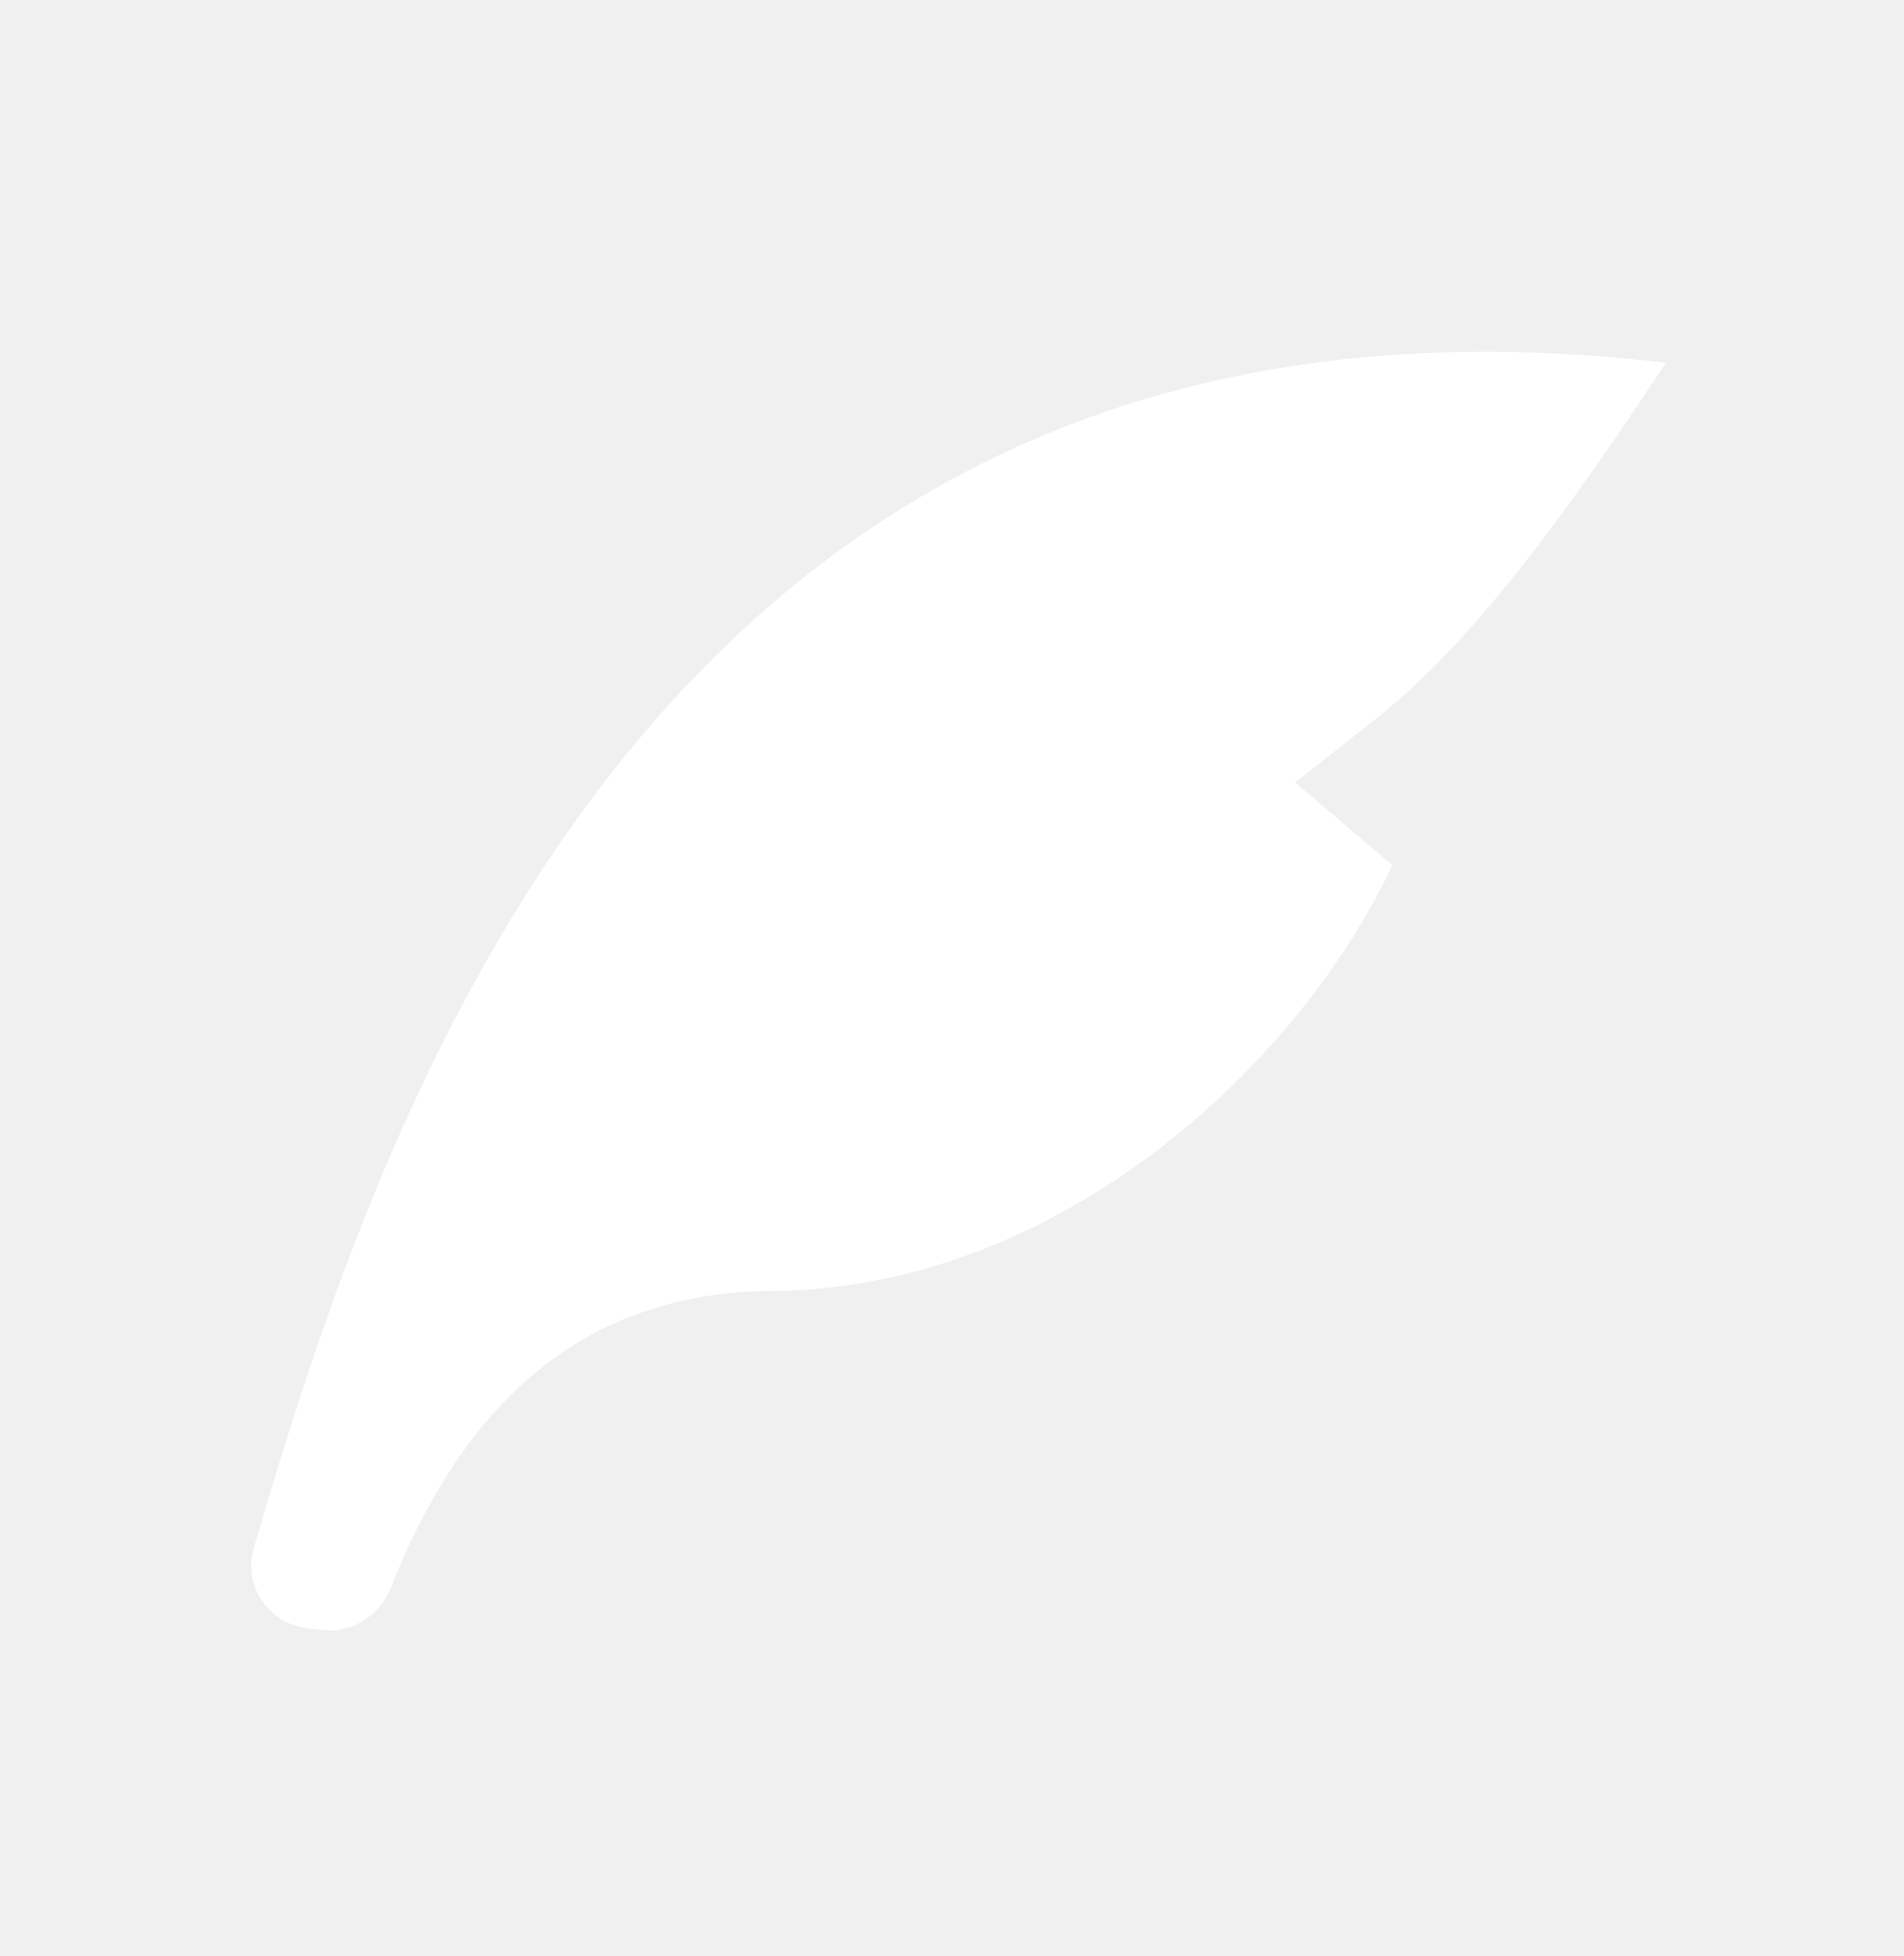
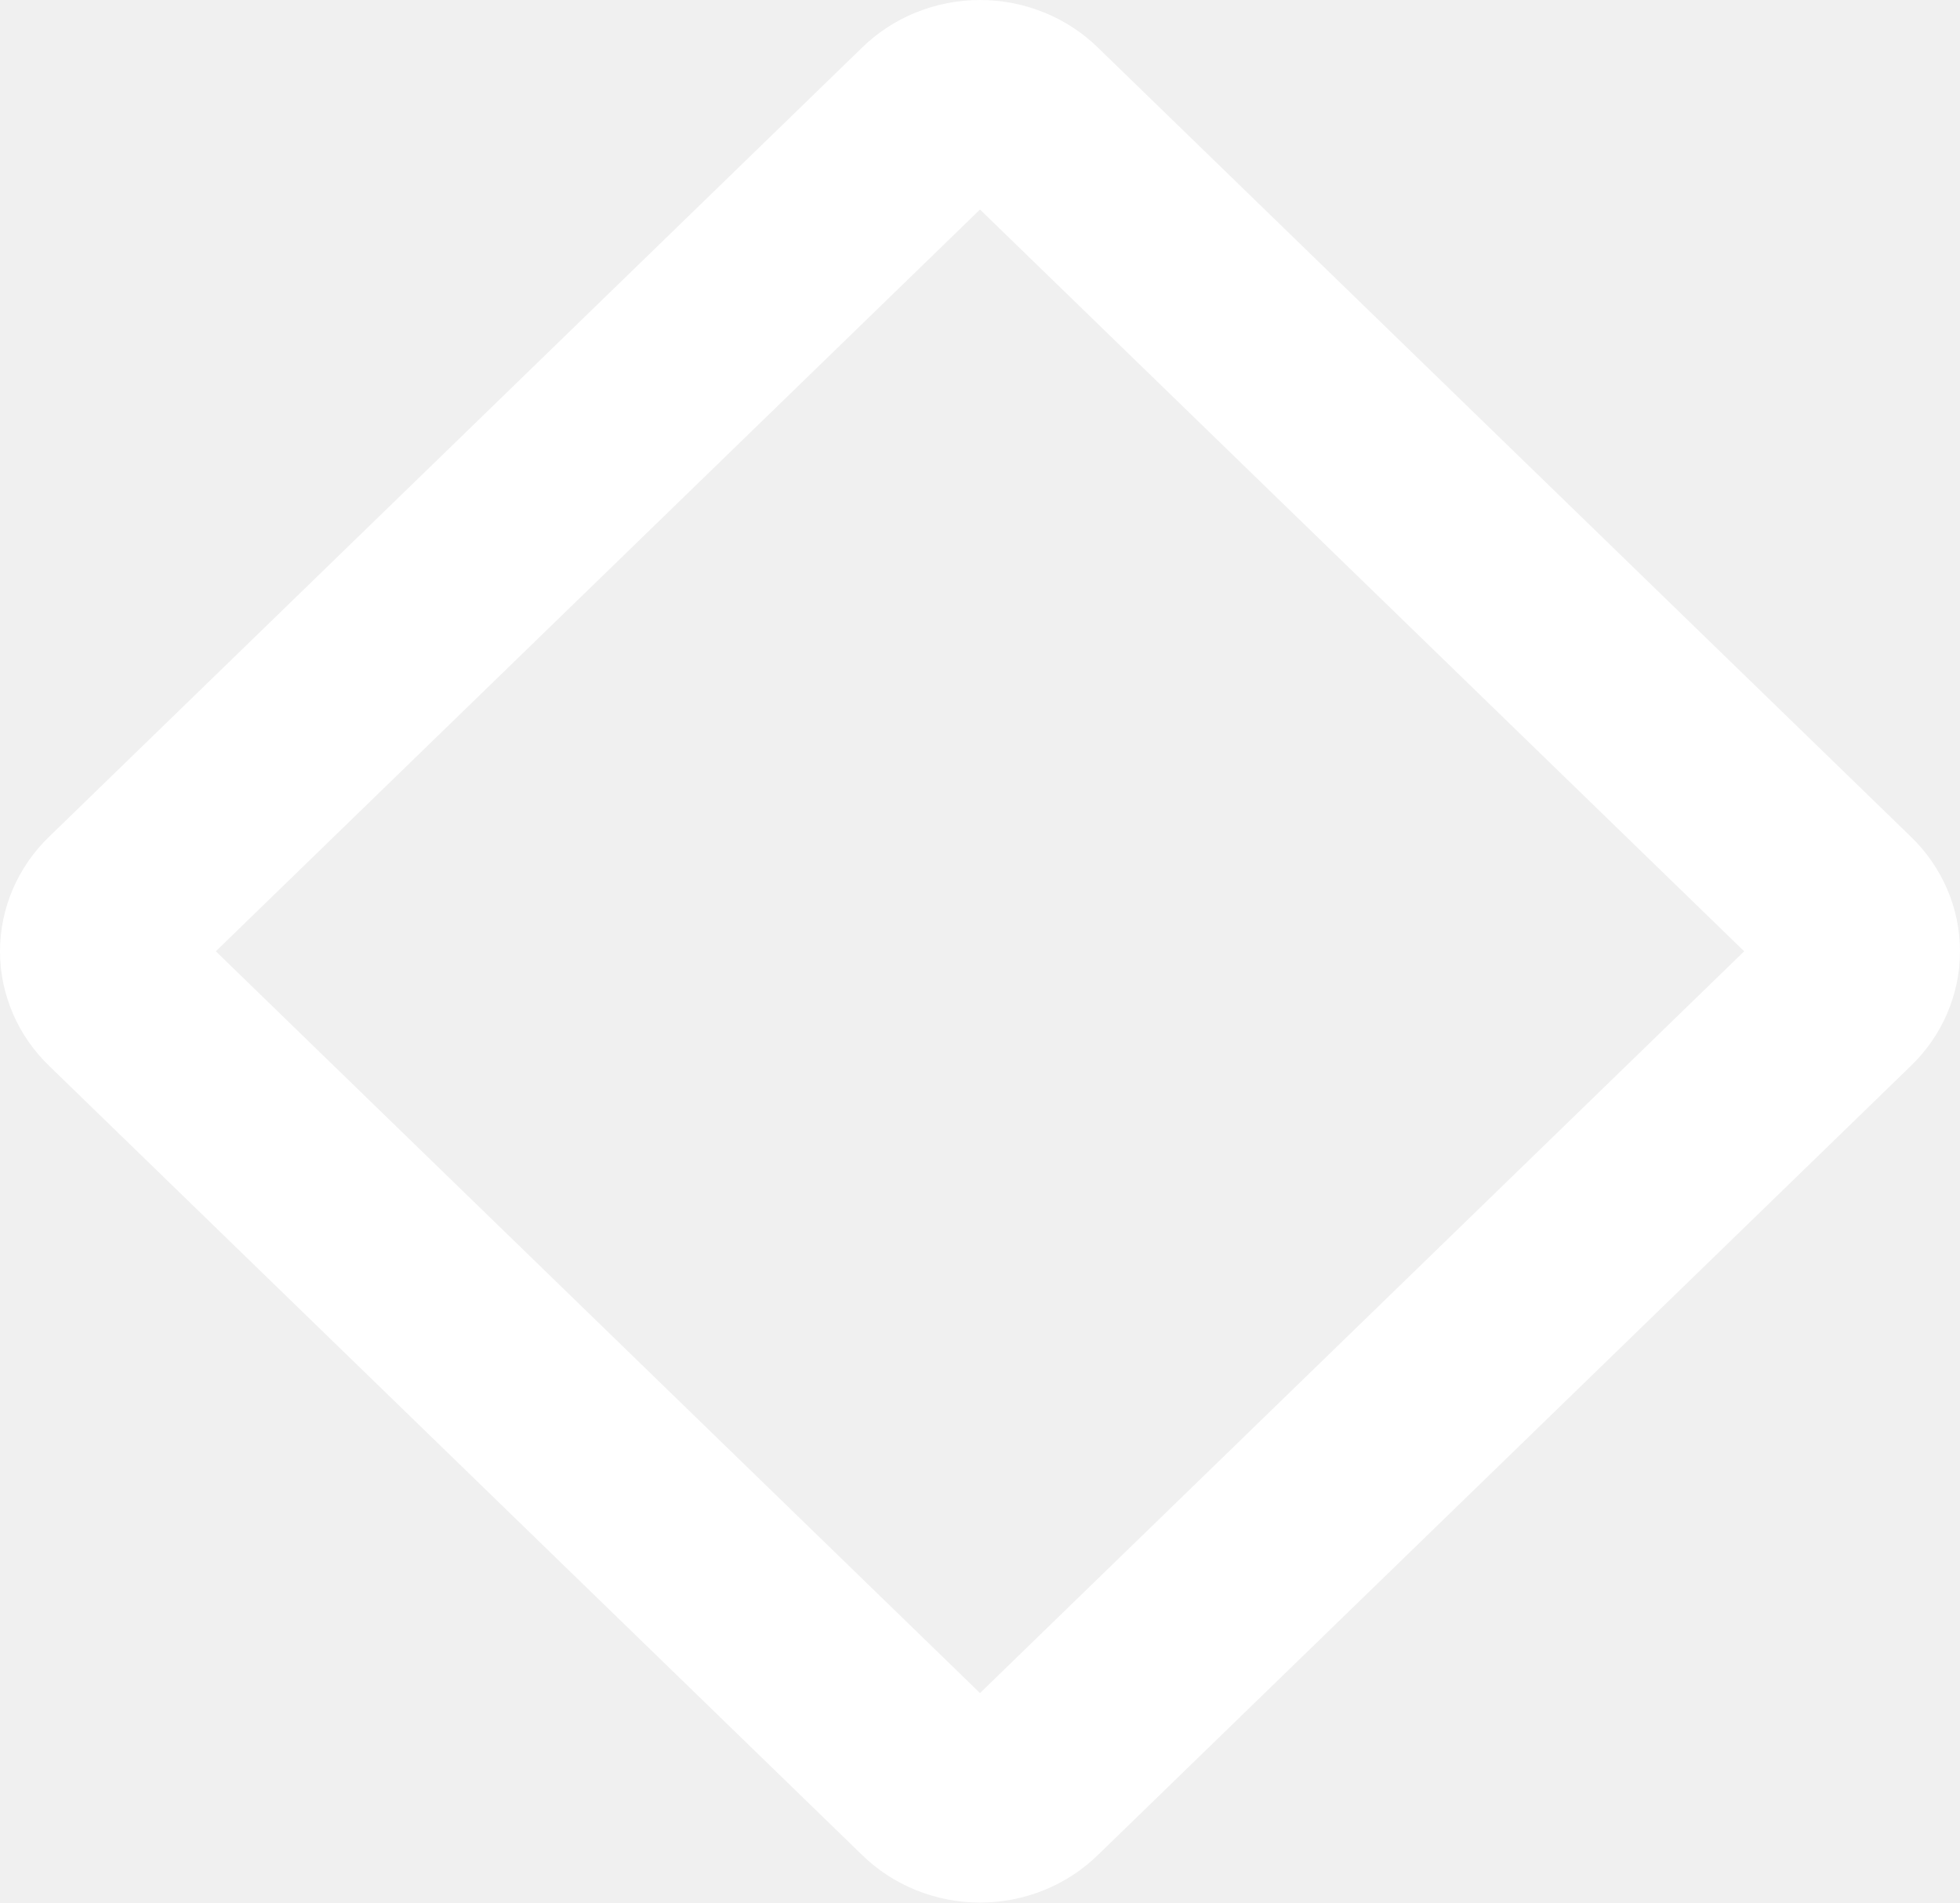
- <svg xmlns="http://www.w3.org/2000/svg" width="36" height="37" viewBox="0 0 36 37" fill="none">
-   <g clip-path="url(#clip0_227_353)">
-     <path d="M31.504 6.863C12.623 4.628 7.251 20.9 4.8 29.285C4.593 29.994 5.076 30.713 5.809 30.8L6.093 30.834C6.659 30.901 7.189 30.556 7.396 30.026C8.853 26.311 11.249 24.442 14.587 24.42C19.987 24.385 24.529 20.201 26.332 16.368L24.494 14.801L25.982 13.628C27.469 12.456 29.041 10.618 31.504 6.863Z" fill="white" />
-   </g>
-   <defs>
-     <clipPath id="clip0_227_353">
-       <rect width="32.151" height="32.151" fill="white" transform="translate(3.8822 0.894714) rotate(6.75201)" />
-     </clipPath>
-   </defs>
+ <svg xmlns="http://www.w3.org/2000/svg" width="34" height="33" viewBox="0 0 34 33" fill="none">
+   <path d="M33.141 14.506L19.054 0.834C18.786 0.57 18.466 0.36 18.113 0.217C17.761 0.074 17.382 0 17 0C16.618 0 16.239 0.074 15.887 0.217C15.534 0.36 15.214 0.57 14.946 0.834L0.859 14.506C0.587 14.767 0.371 15.077 0.224 15.419C0.076 15.762 0 16.129 0 16.5C0 16.871 0.076 17.238 0.224 17.581C0.371 17.923 0.587 18.233 0.859 18.494L14.946 32.166C15.214 32.43 15.534 32.64 15.887 32.783C16.239 32.926 16.618 33 17 33C17.382 33 17.761 32.926 18.113 32.783C18.466 32.64 18.786 32.43 19.054 32.166L33.141 18.494C33.413 18.233 33.629 17.923 33.776 17.581C33.924 17.238 34 16.871 34 16.5C34 16.129 33.924 15.762 33.776 15.419C33.629 15.077 33.413 14.767 33.141 14.506ZM17 29.366L3.744 16.5L17 3.634L30.256 16.5L17 29.366Z" fill="white" />
</svg>
